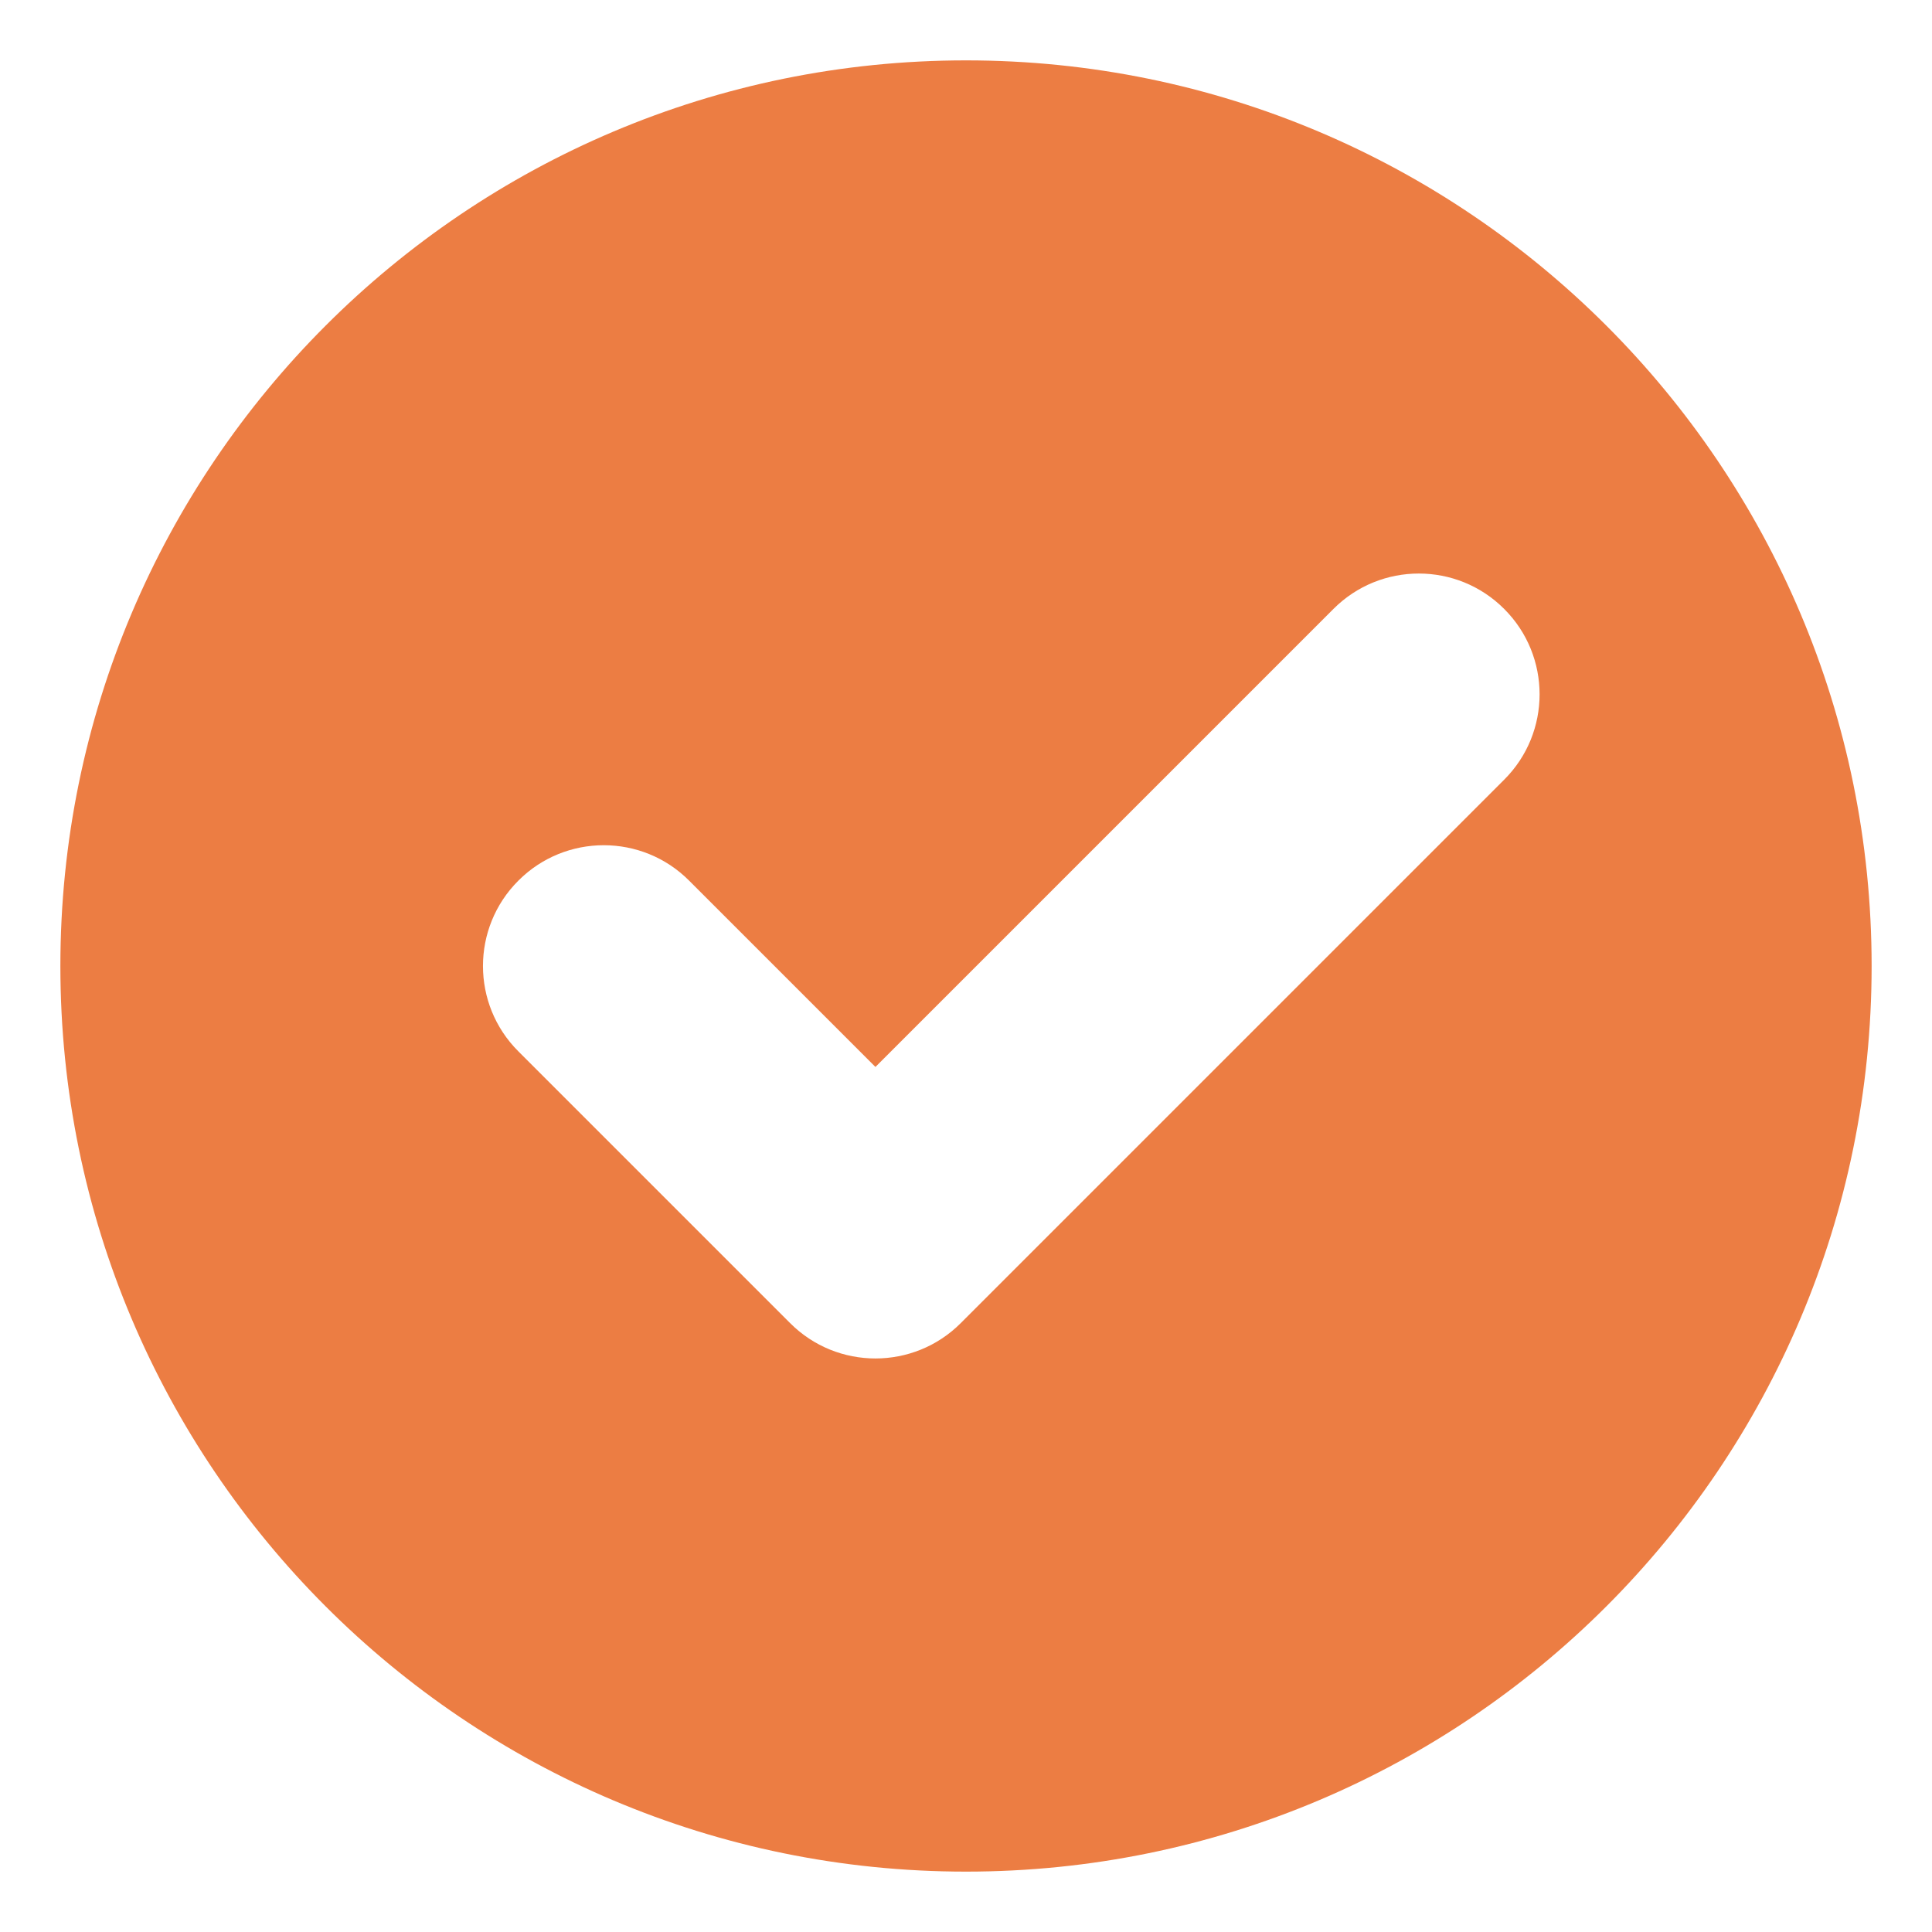
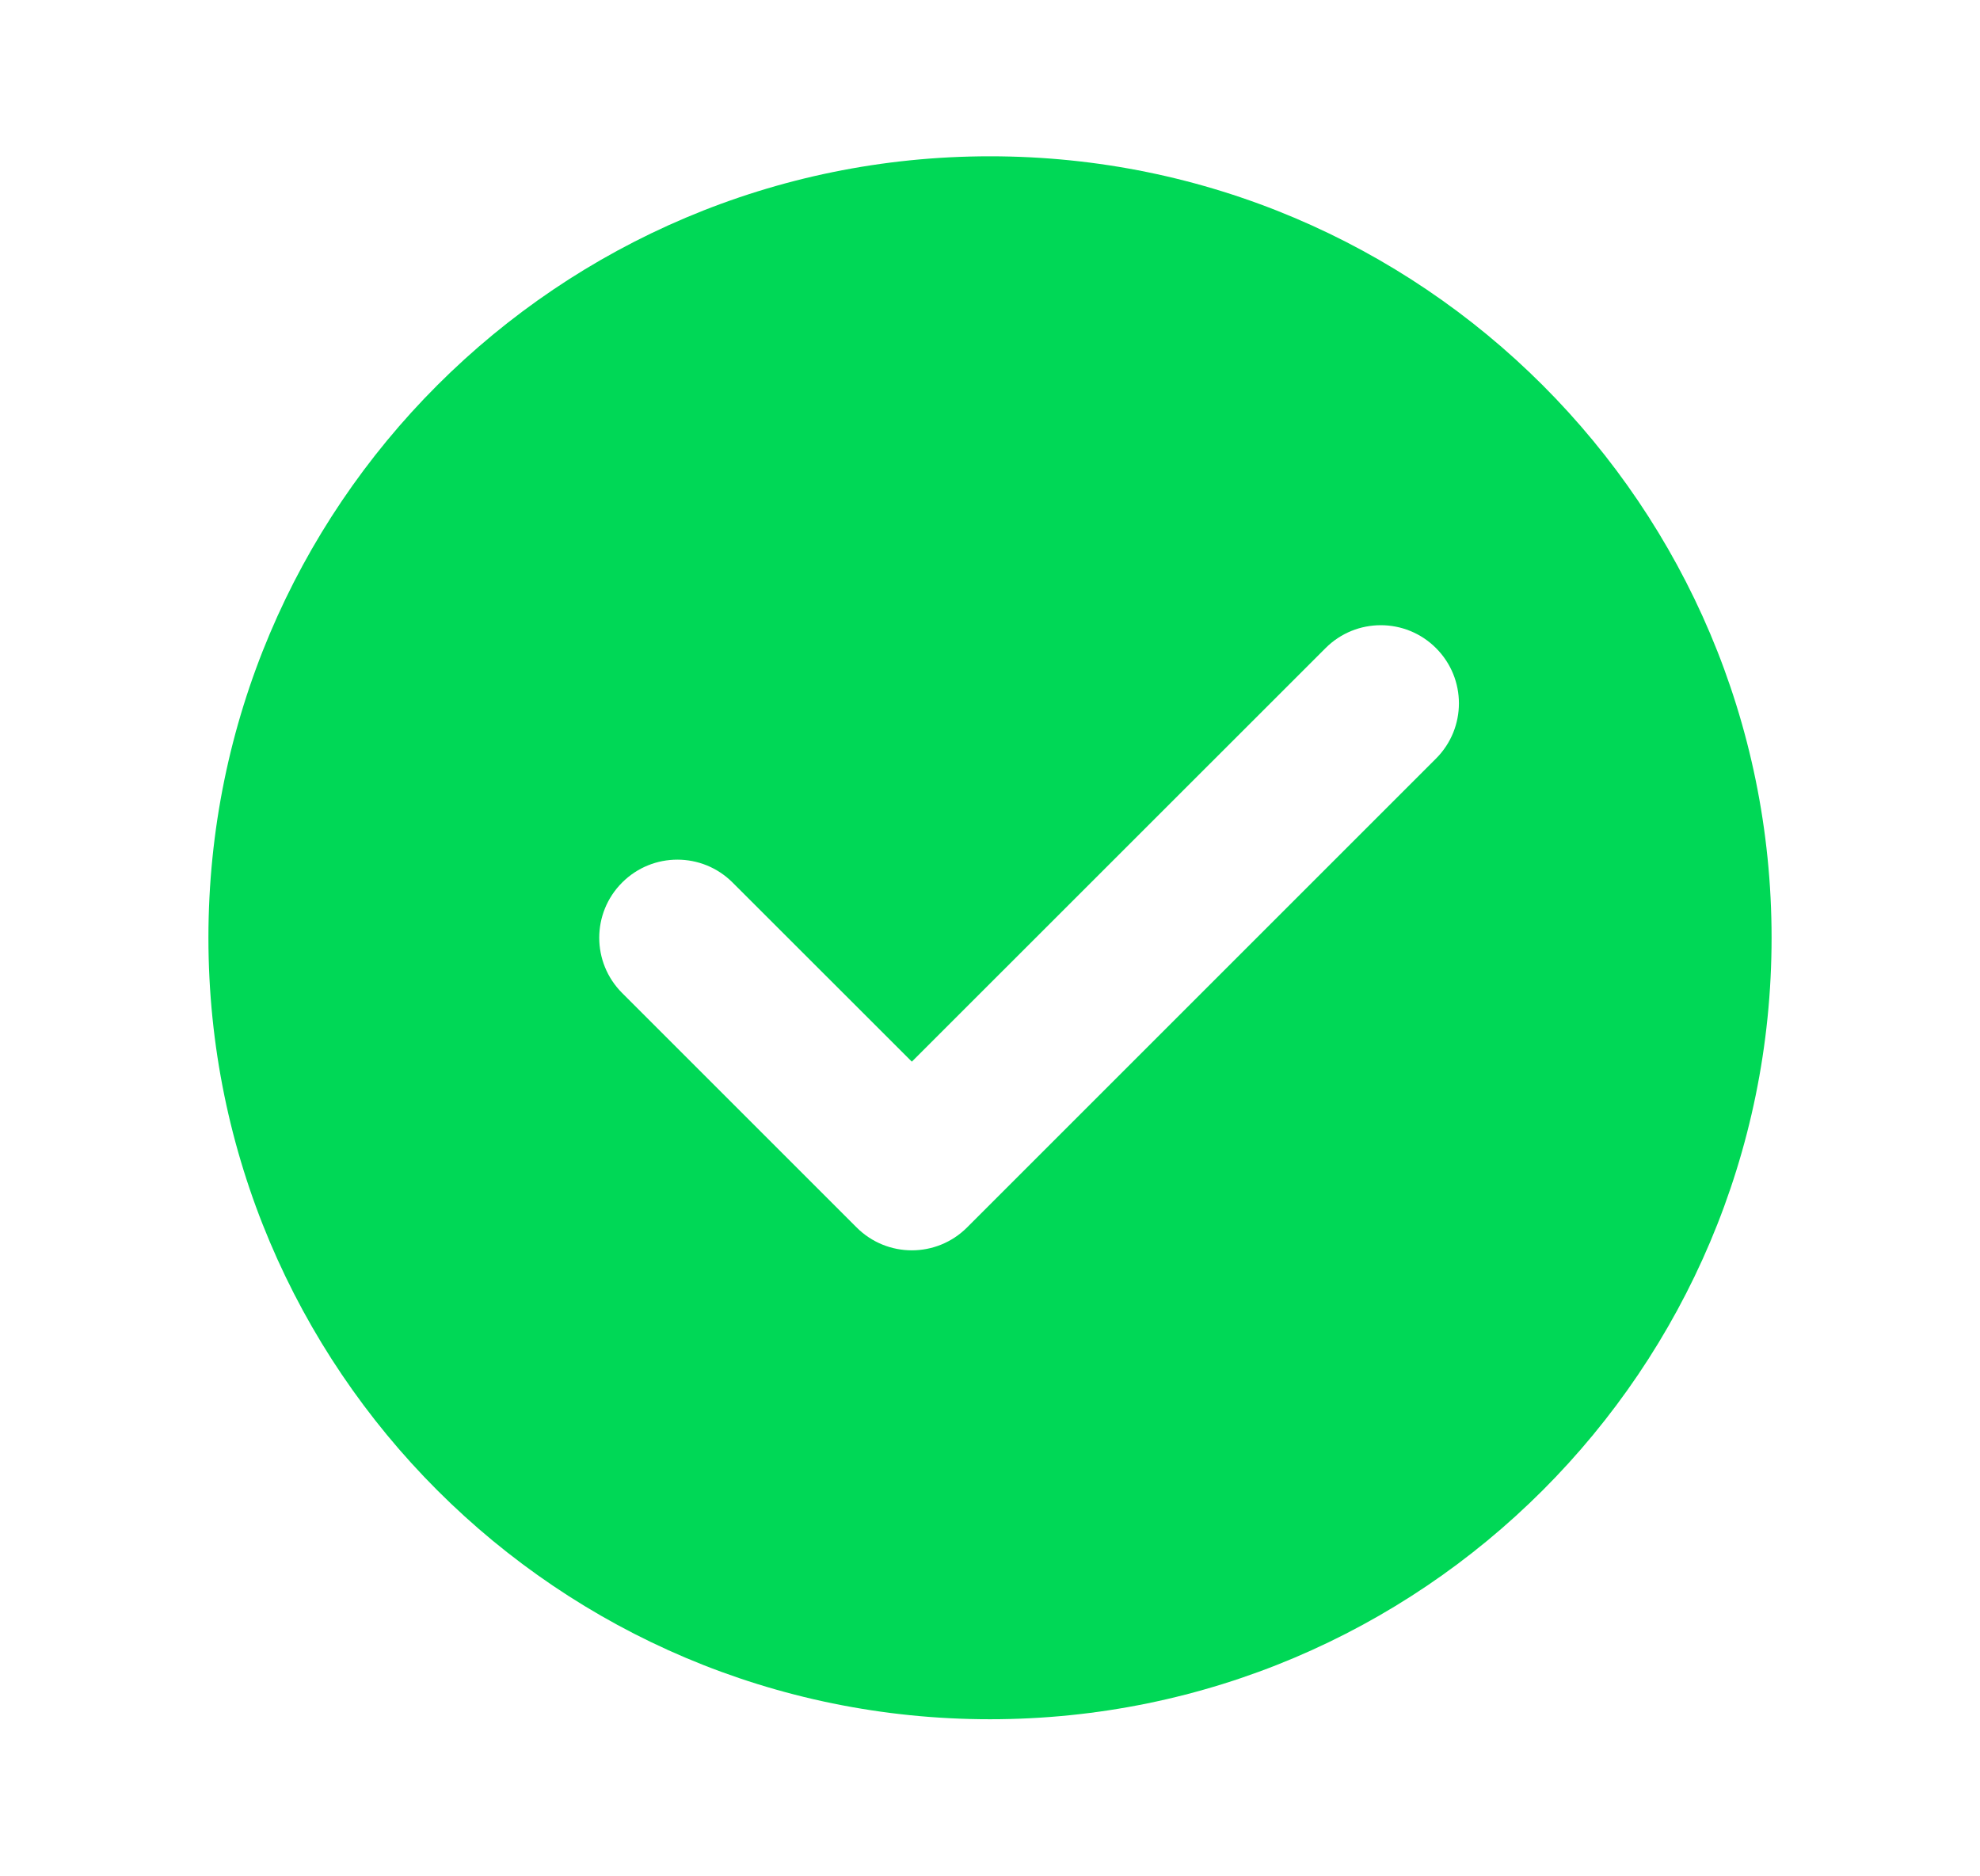
- <svg xmlns="http://www.w3.org/2000/svg" width="16" height="16" viewBox="0 0 16 16" fill="none">
-   <path fill-rule="evenodd" clip-rule="evenodd" d="M8 15.5C12.142 15.5 15.5 12.142 15.5 8C15.5 3.858 12.142 0.5 8 0.5C3.858 0.5 0.5 3.858 0.5 8C0.5 12.142 3.858 15.5 8 15.5ZM12.457 6.457C12.848 6.067 12.848 5.433 12.457 5.043C12.067 4.652 11.433 4.652 11.043 5.043L7.25 8.836L5.707 7.293C5.317 6.902 4.683 6.902 4.293 7.293C3.902 7.683 3.902 8.317 4.293 8.707L6.543 10.957C6.933 11.348 7.567 11.348 7.957 10.957L12.457 6.457Z" fill="#EC7D43" />
+ <svg xmlns="http://www.w3.org/2000/svg" width="19" height="18" viewBox="0 0 19 18" fill="none">
+   <path fill-rule="evenodd" clip-rule="evenodd" d="M9.5 16.5C13.642 16.5 17 13.142 17 9C17 4.858 13.642 1.5 9.5 1.5C5.358 1.5 2 4.858 2 9C2 13.142 5.358 16.5 9.5 16.5ZM13.78 7.28C14.073 6.987 14.073 6.513 13.78 6.22C13.487 5.927 13.013 5.927 12.72 6.22L8.75 10.189L7.03 8.47C6.737 8.177 6.263 8.177 5.97 8.47C5.677 8.763 5.677 9.237 5.97 9.53L8.22 11.78C8.513 12.073 8.987 12.073 9.28 11.78L13.78 7.28Z" fill="#00D856" />
</svg>
